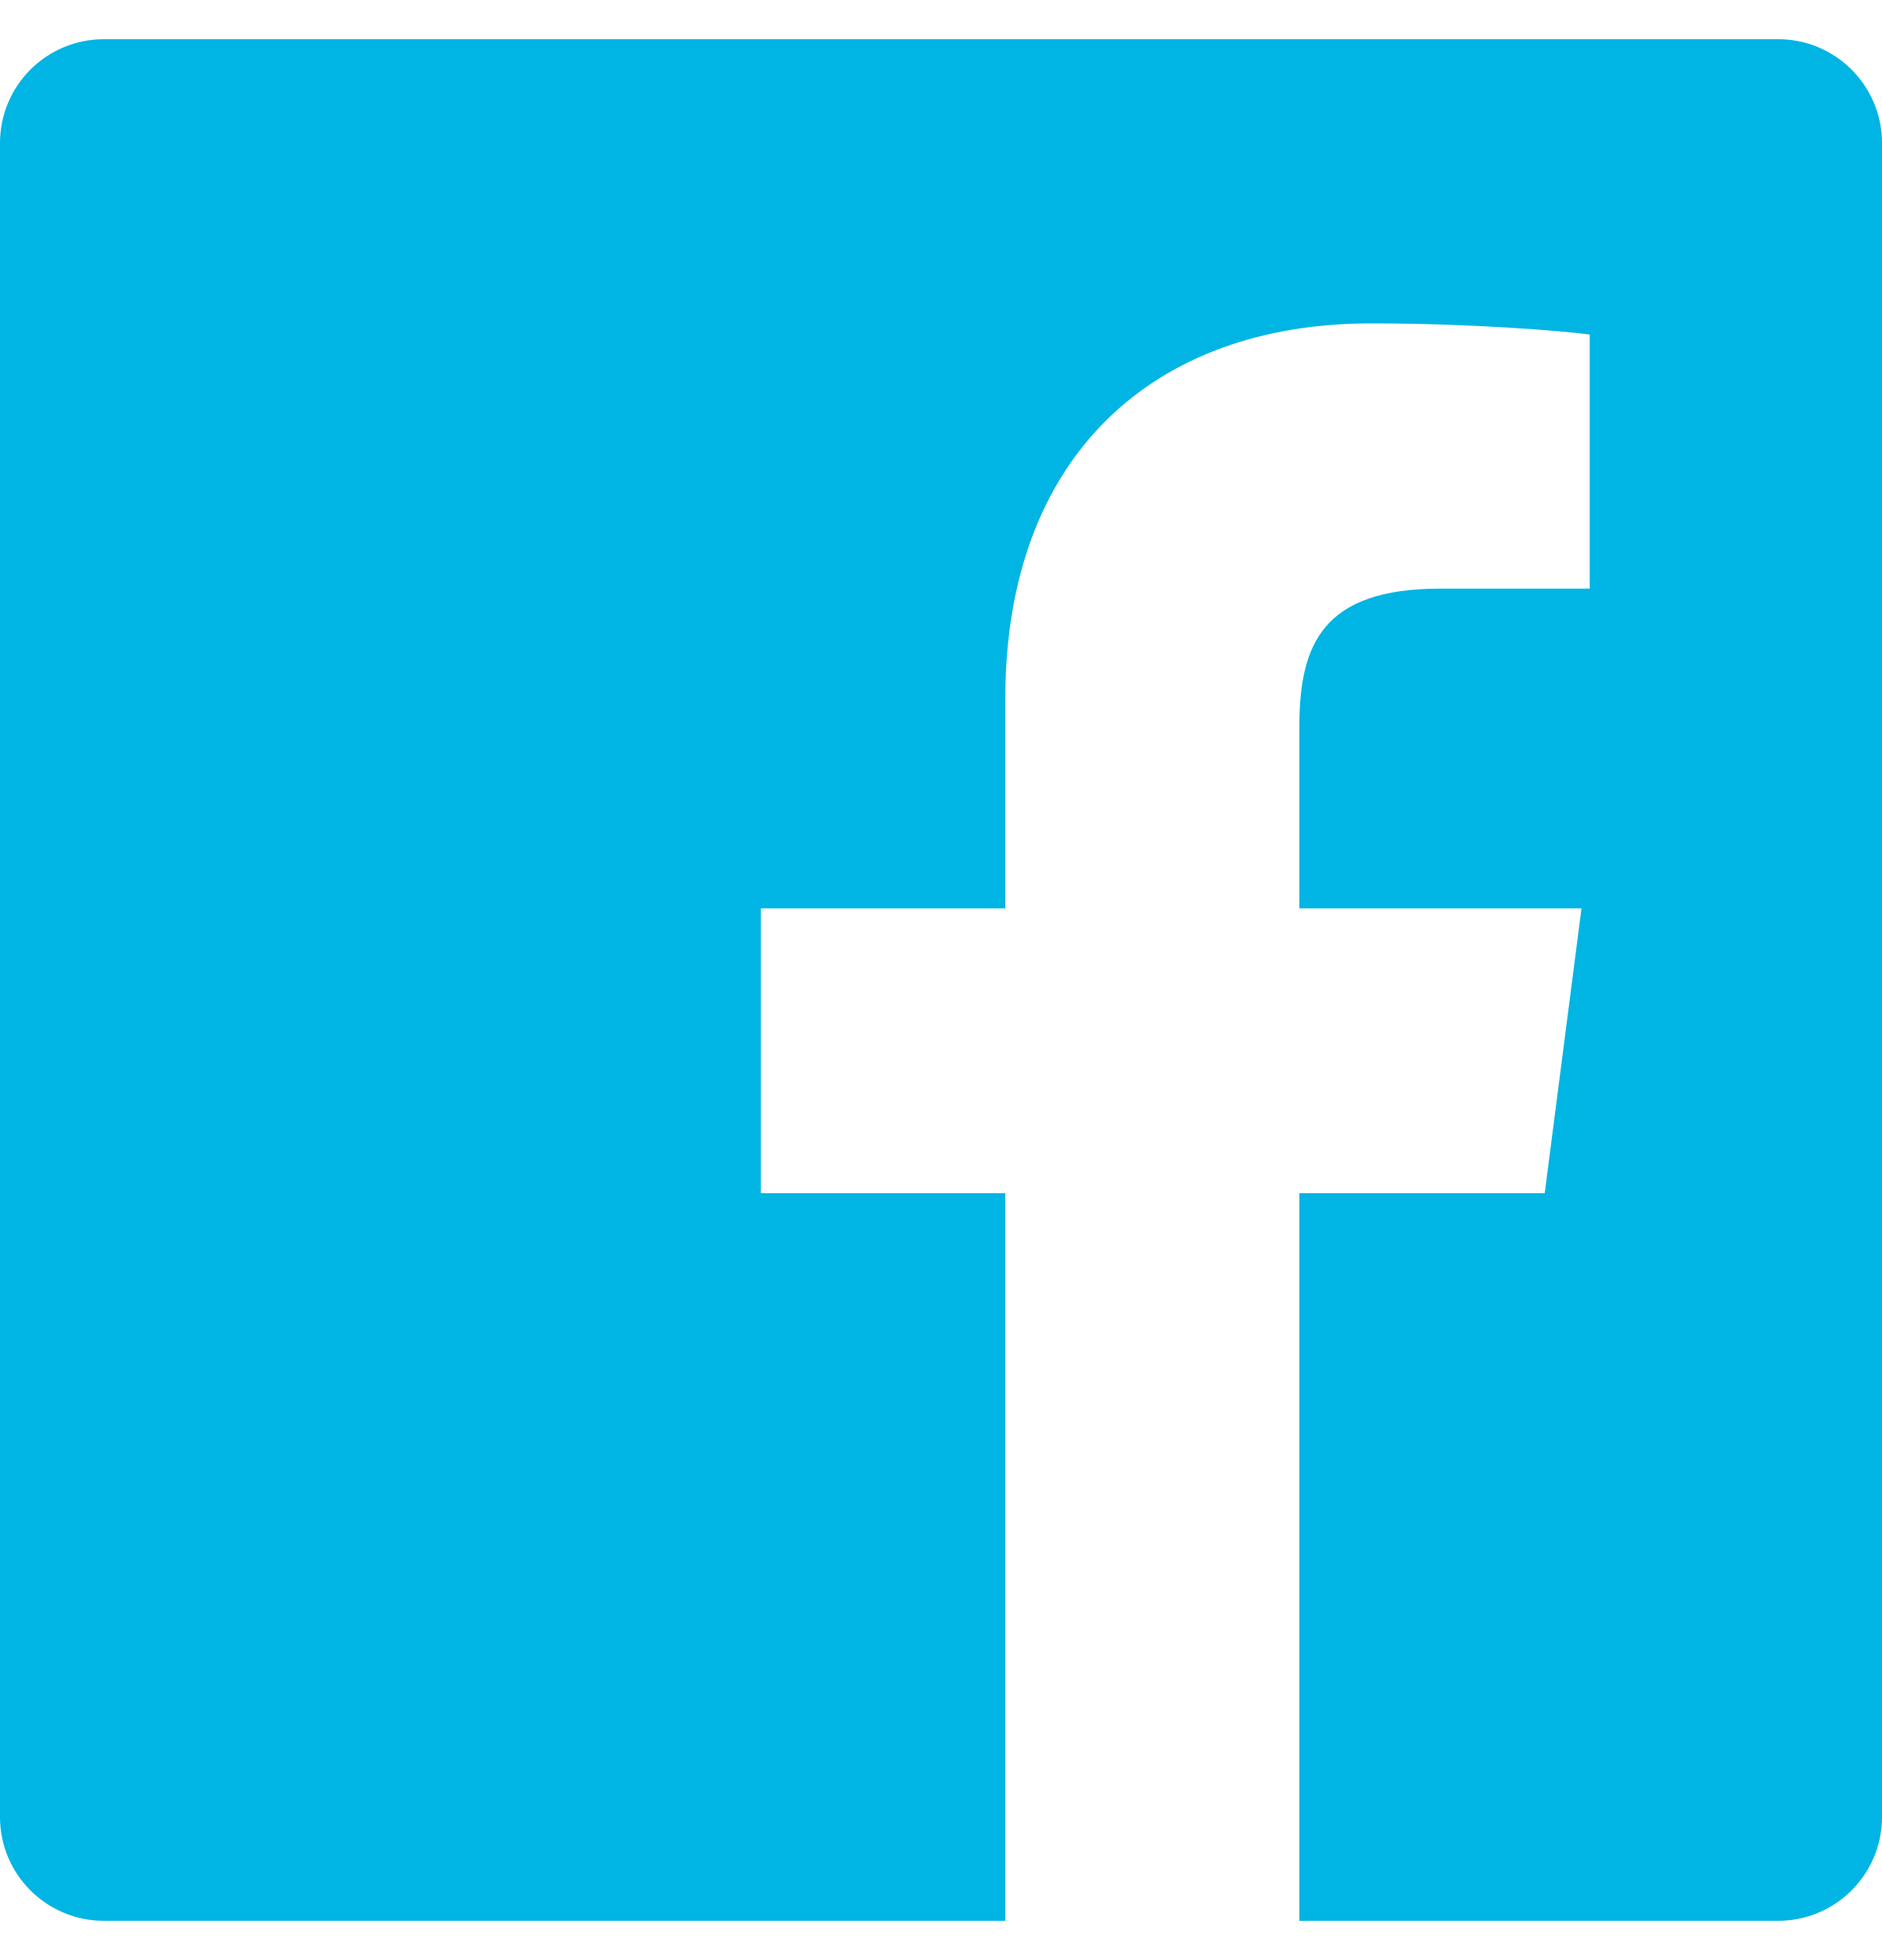
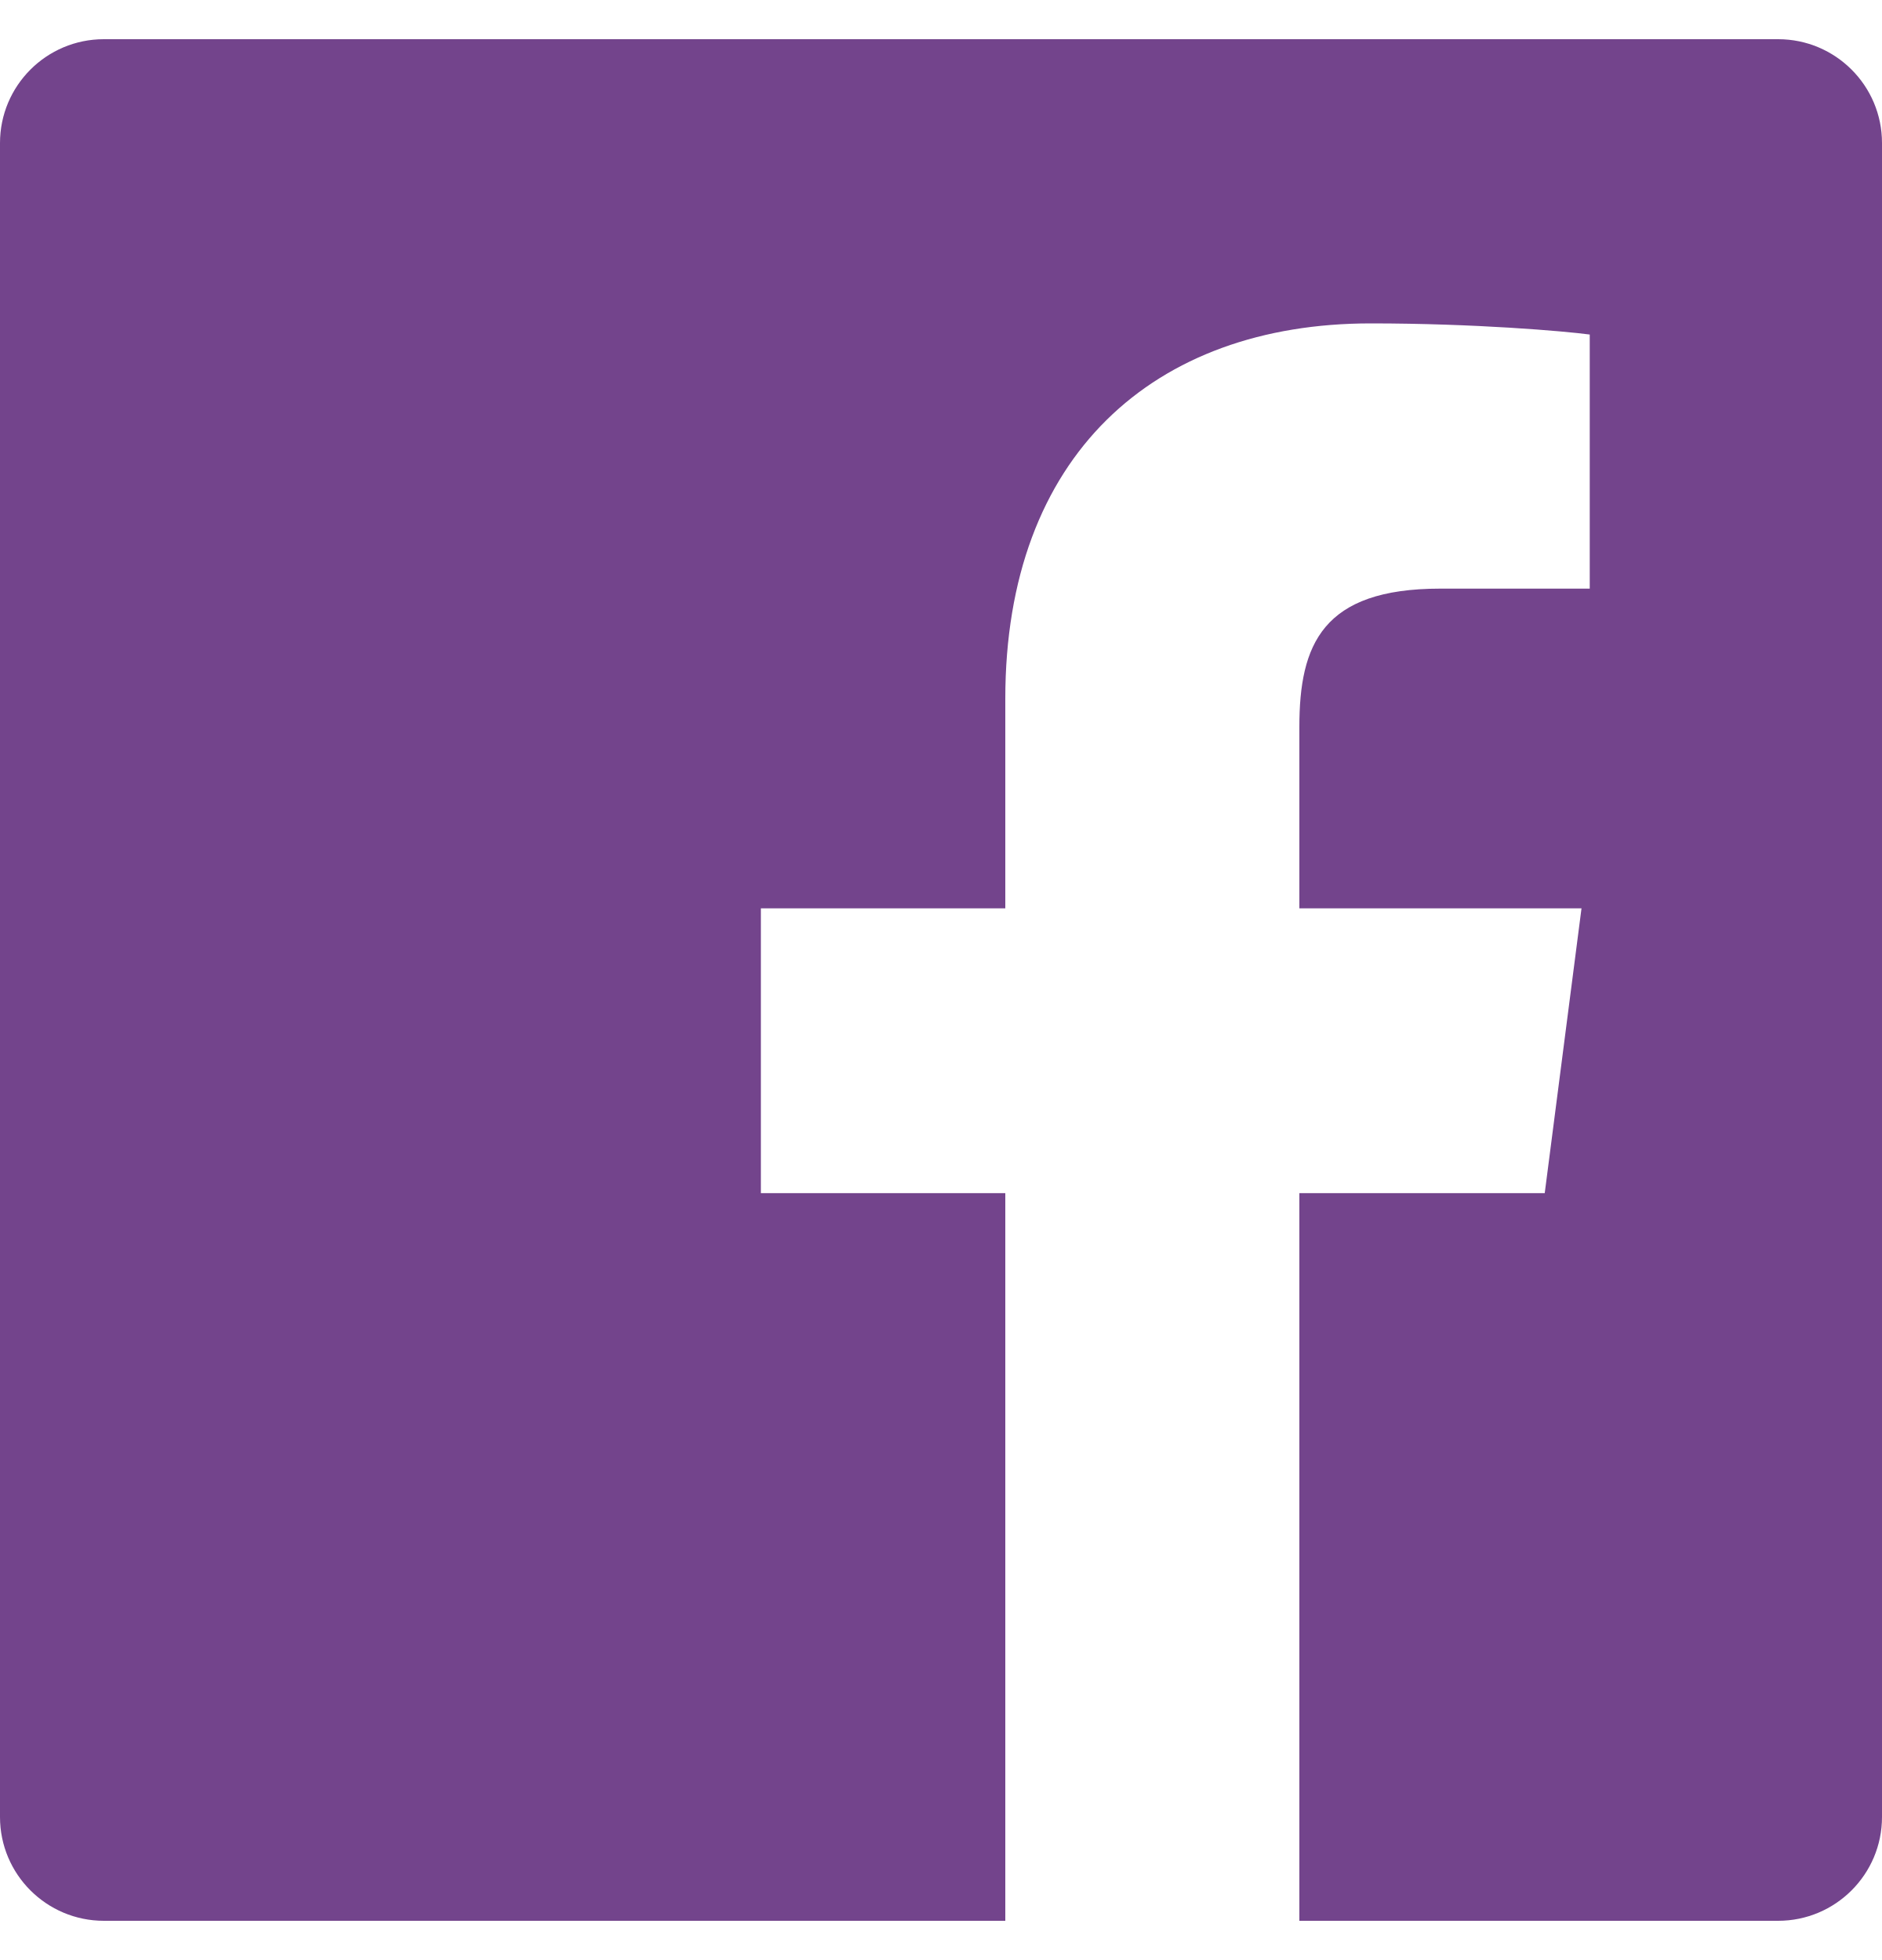
<svg xmlns="http://www.w3.org/2000/svg" width="24" height="25" viewBox="0 0 24 25" fill="none">
-   <path d="M22.675 0.5H1.324C0.593 0.5 -0 1.093 2.71477e-08 1.825V23.176C0 23.907 0.593 24.5 1.325 24.5H12.82V15.219H9.703V11.586H12.82V8.912C12.82 5.812 14.713 4.125 17.479 4.125C18.803 4.125 19.942 4.223 20.273 4.267V7.508H18.366C16.862 7.508 16.57 8.223 16.57 9.272V11.586H20.168L19.699 15.219H16.57V24.5H22.675C23.407 24.5 24 23.907 24 23.176C24 23.176 24 23.175 24 23.175V1.824C24 1.093 23.407 0.5 22.675 0.5Z" fill="#00B5E3" />
+   <path d="M22.675 0.5H1.324C0.593 0.5 -0 1.093 2.71477e-08 1.825V23.176C0 23.907 0.593 24.5 1.325 24.5H12.82V15.219H9.703V11.586H12.82V8.912C12.82 5.812 14.713 4.125 17.479 4.125C18.803 4.125 19.942 4.223 20.273 4.267V7.508H18.366C16.862 7.508 16.57 8.223 16.57 9.272V11.586H20.168L19.699 15.219H16.57V24.5H22.675C23.407 24.5 24 23.907 24 23.176C24 23.176 24 23.175 24 23.175V1.824C24 1.093 23.407 0.5 22.675 0.5Z" fill="#73448C" />
</svg>
